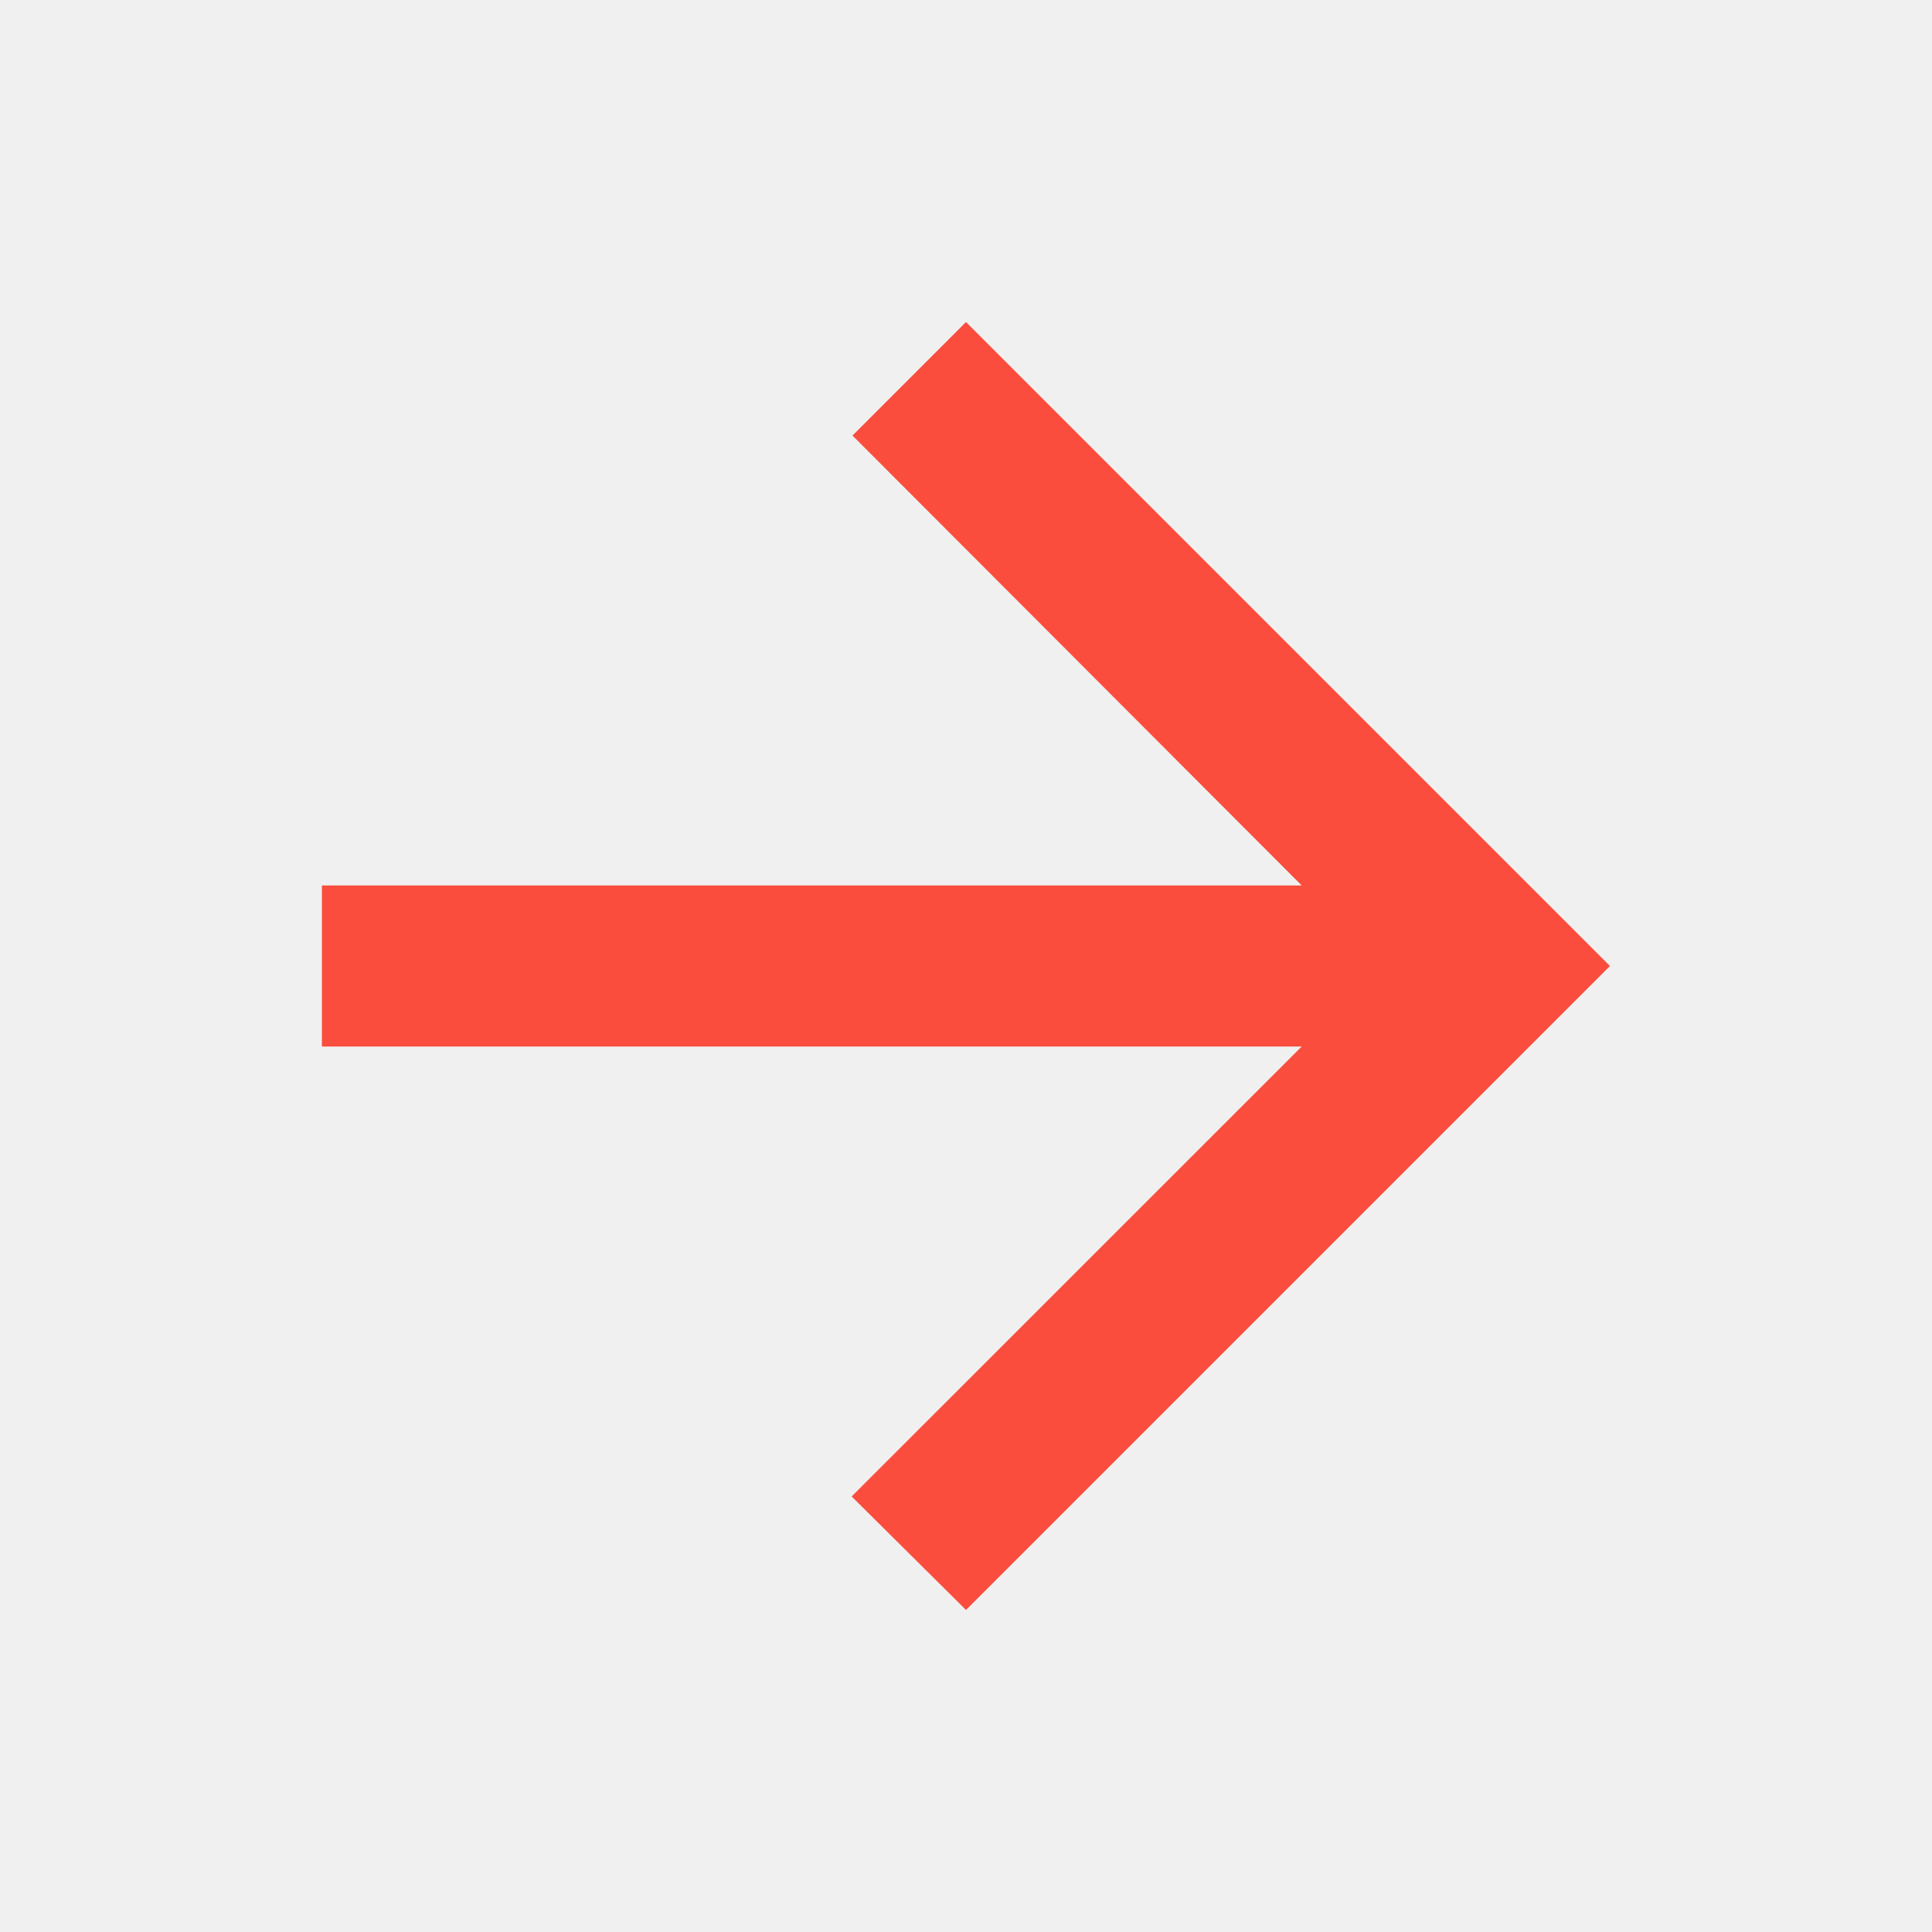
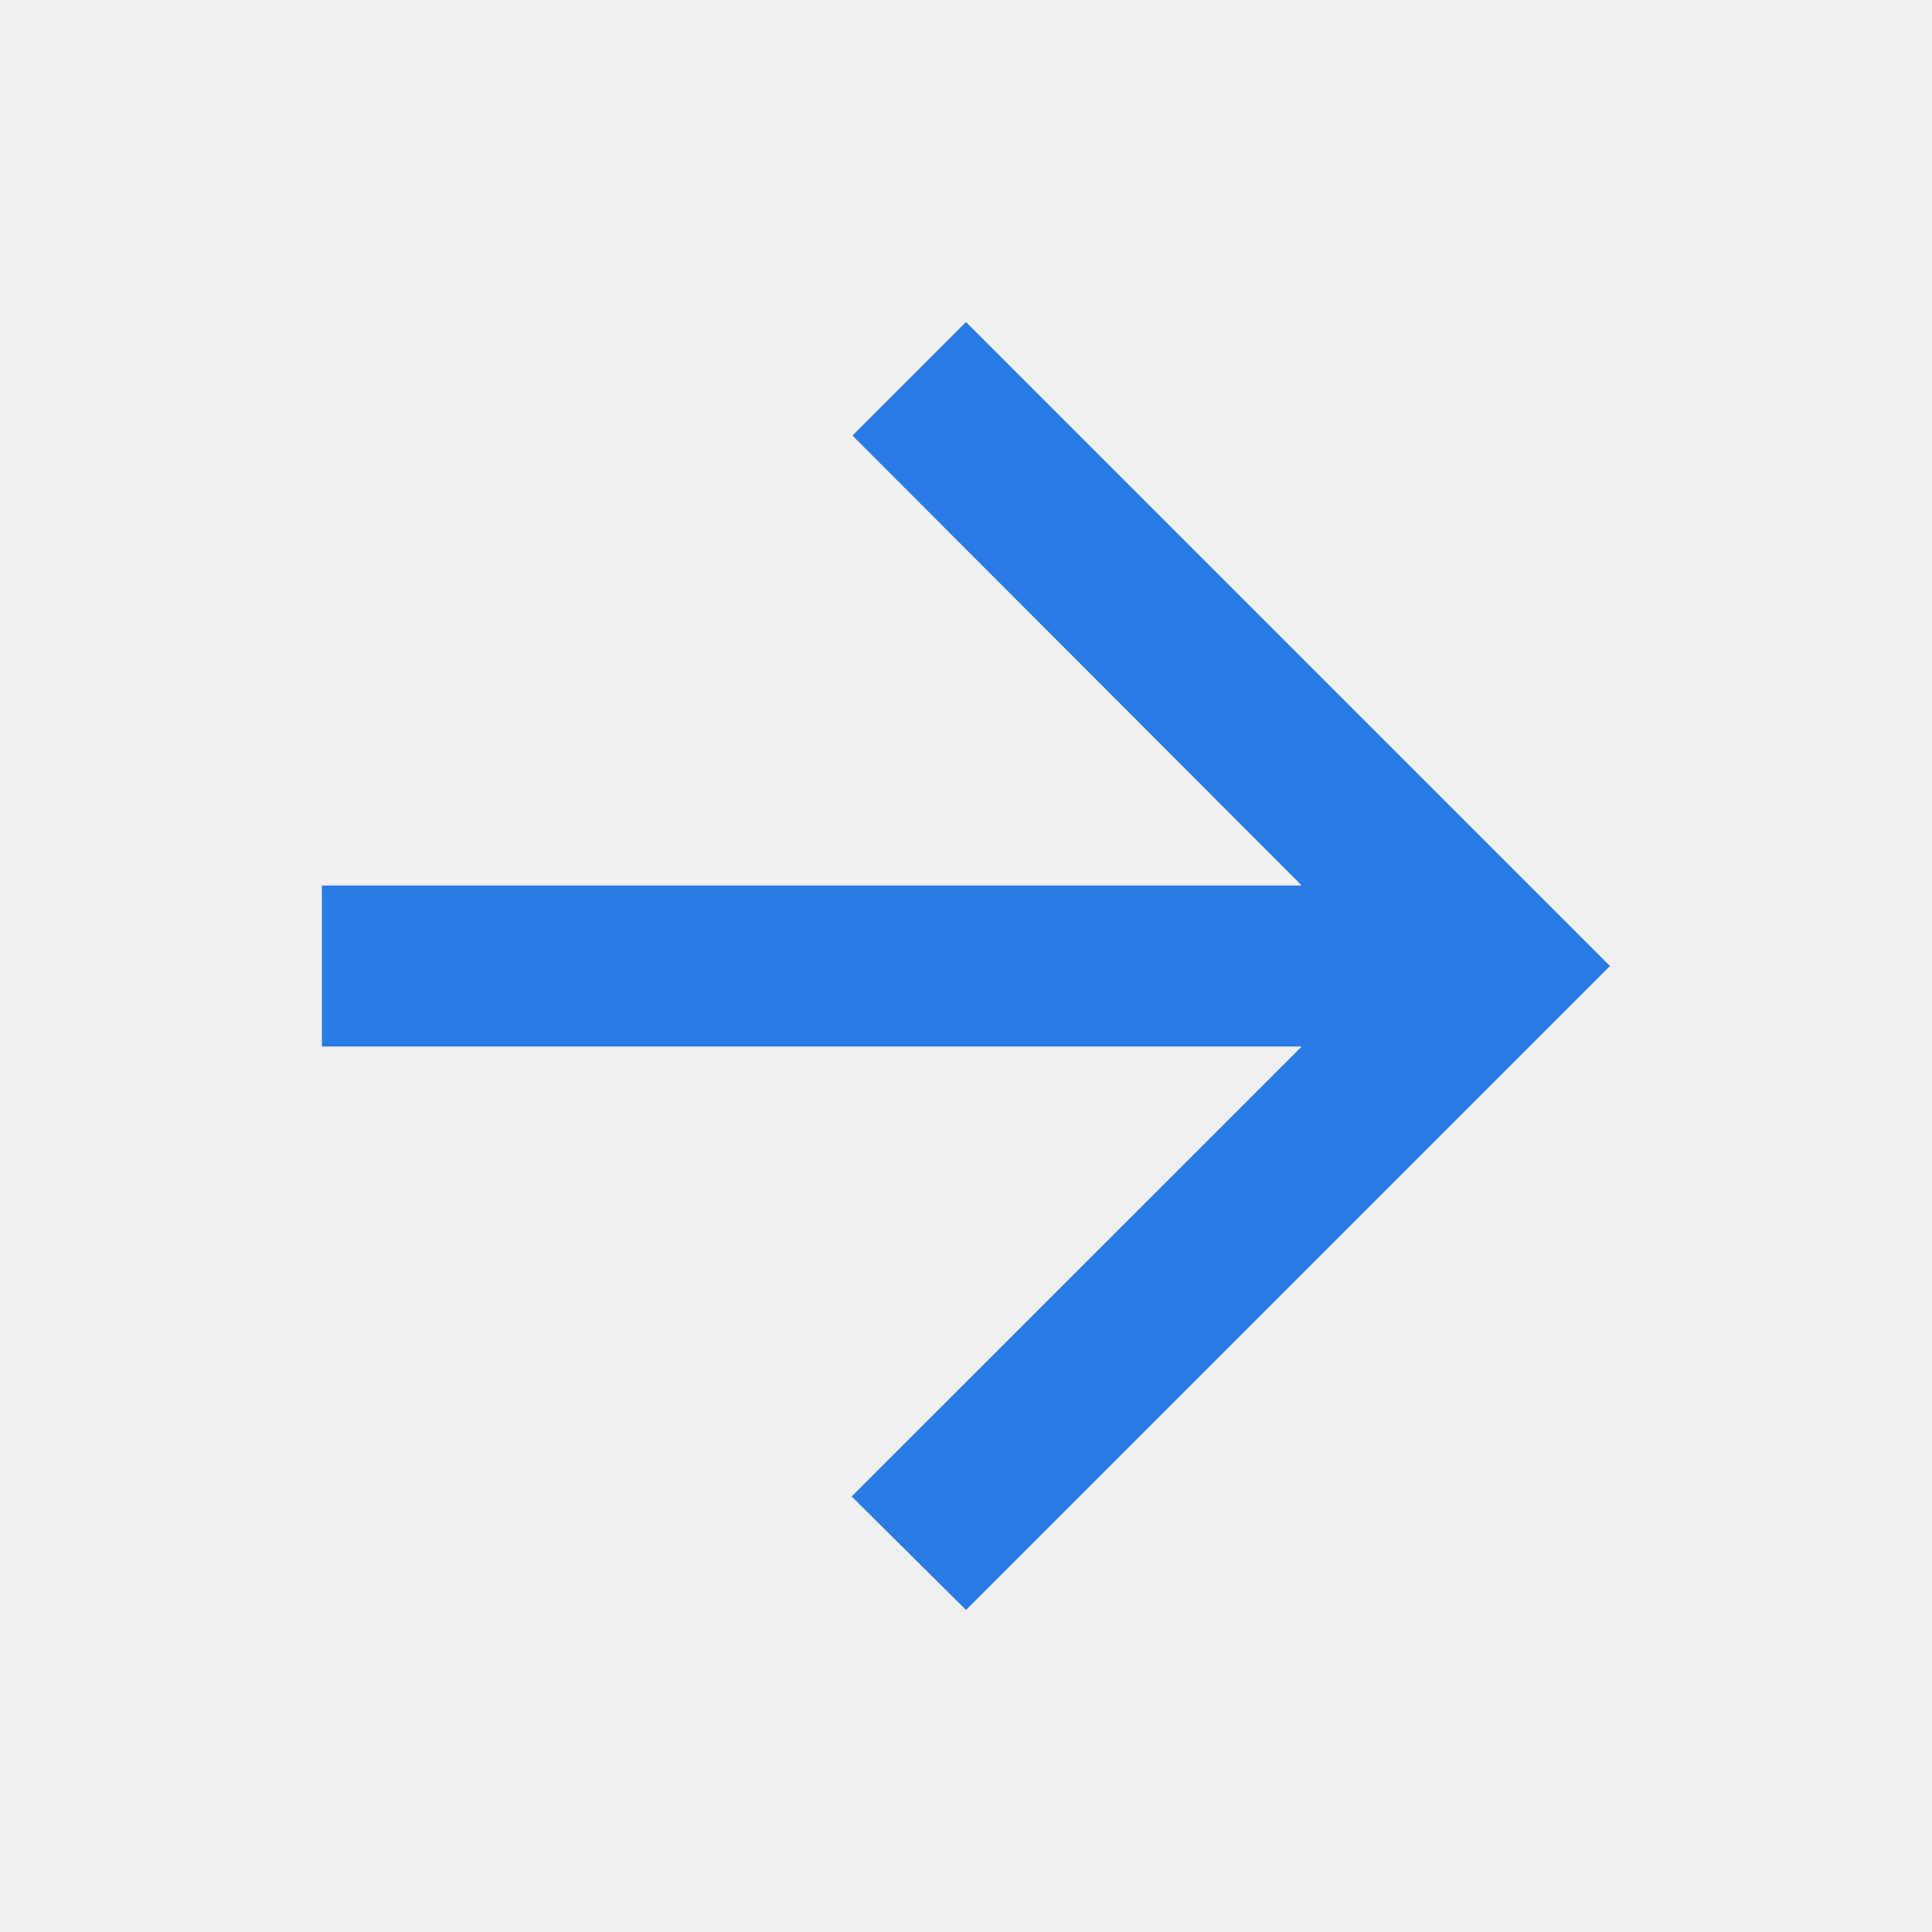
<svg xmlns="http://www.w3.org/2000/svg" width="16" height="16" viewBox="0 0 16 16" fill="none">
  <g clip-path="url(#clip0_1_509)">
-     <path d="M2.666 8.667L10.78 8.667L7.053 12.393L8 13.333L13.333 8L8 2.667L7.06 3.607L10.78 7.333L2.666 7.333L2.666 8.667Z" fill="#FB4D3D" />
+     <path d="M2.666 8.667L10.78 8.667L7.053 12.393L8 13.333L13.333 8L8 2.667L7.06 3.607L10.78 7.333L2.666 7.333L2.666 8.667Z" fill="#2A7AE4" />
  </g>
  <defs>
    <clipPath id="clip0_1_509">
      <rect width="16" height="16" fill="white" />
    </clipPath>
  </defs>
</svg>
